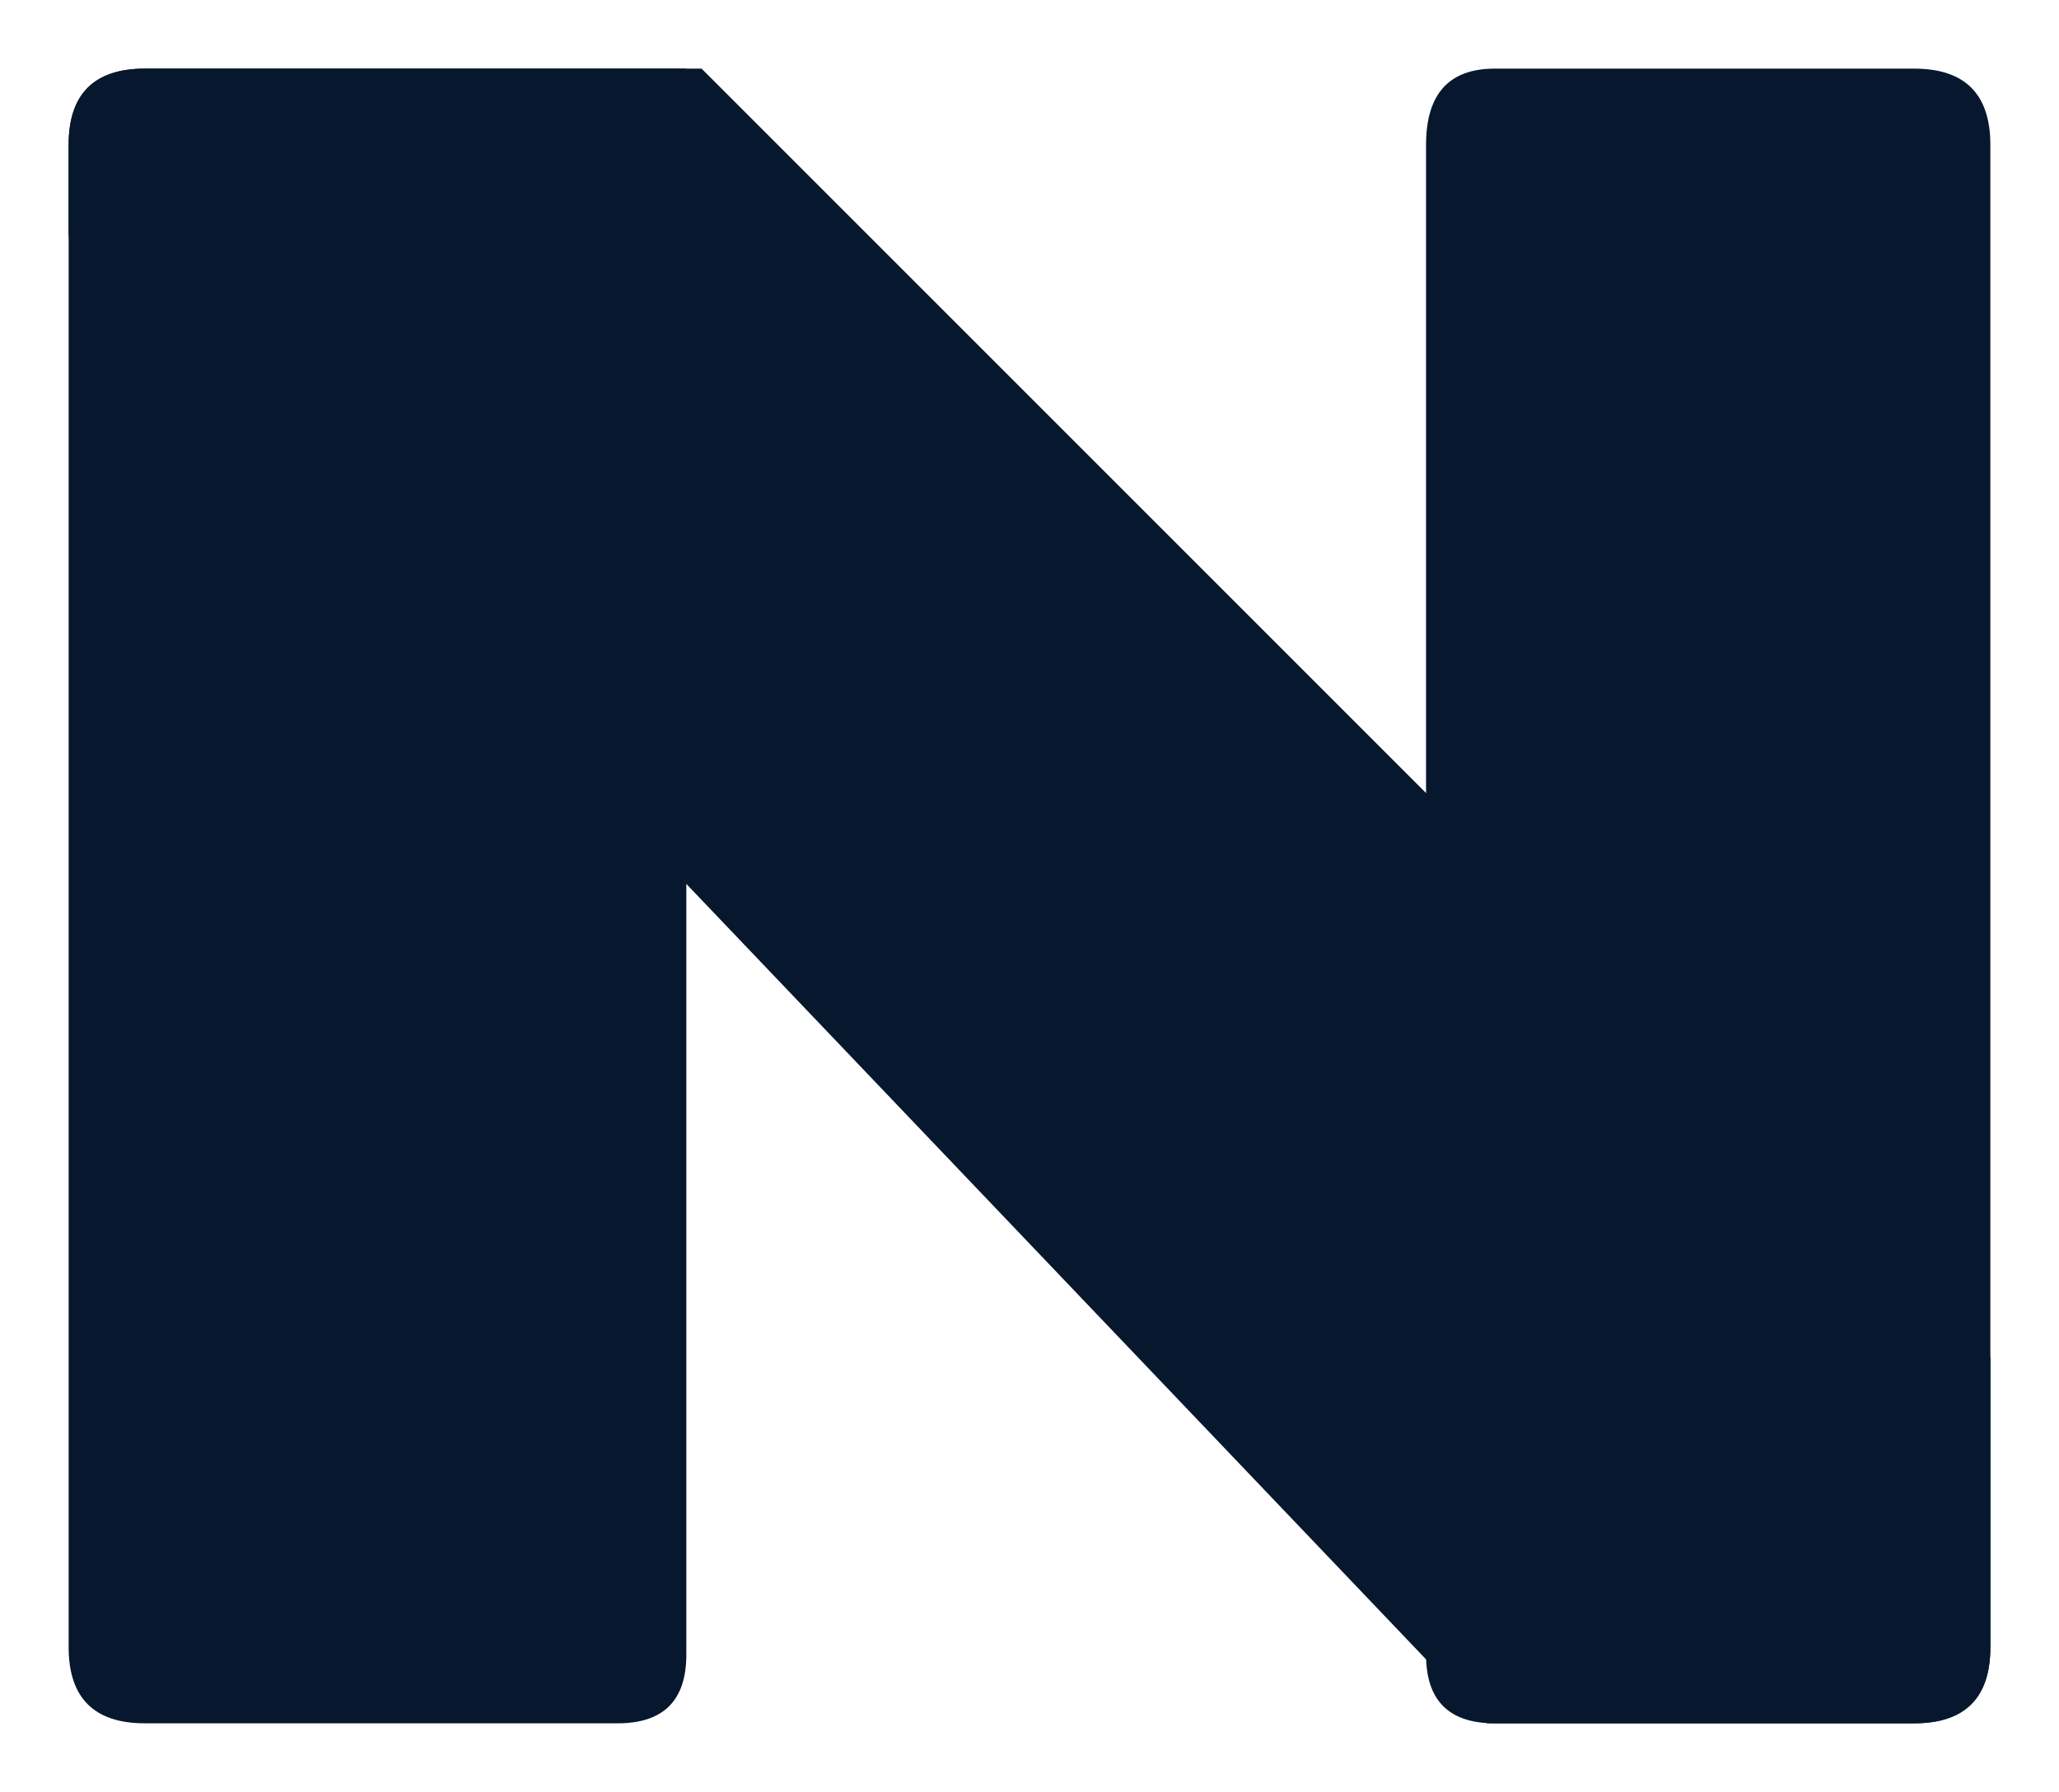
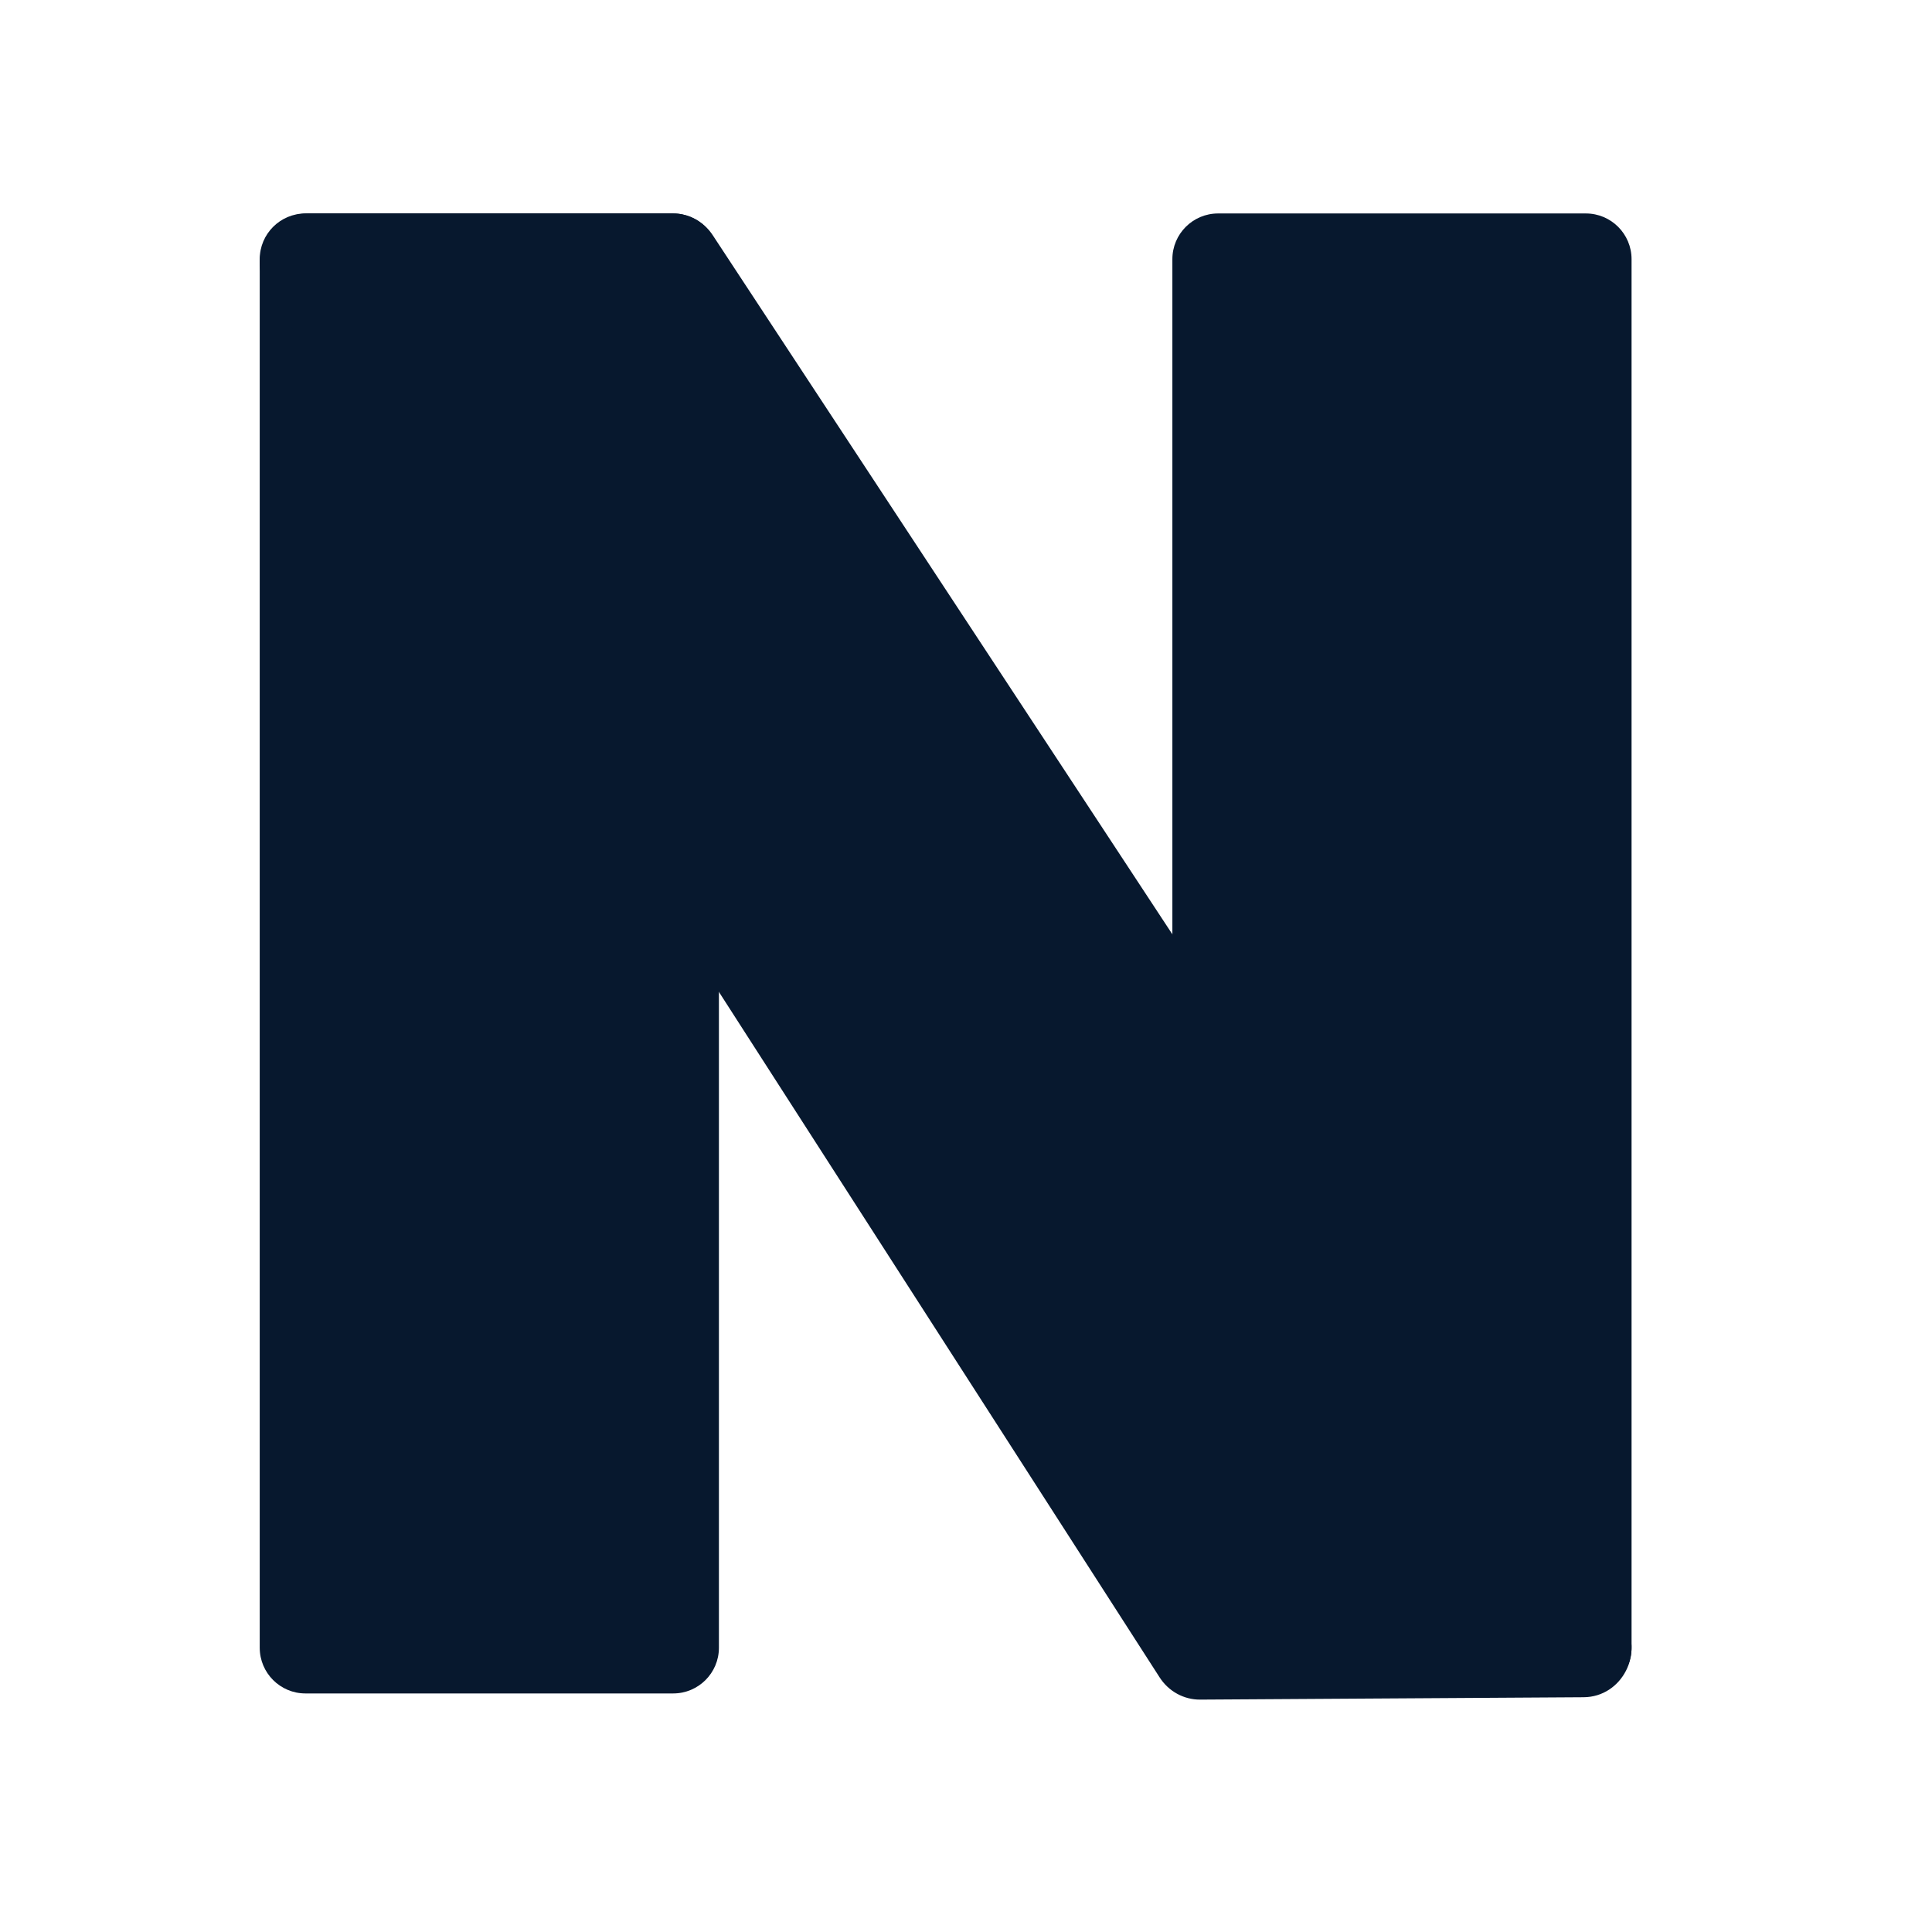
- <svg xmlns="http://www.w3.org/2000/svg" viewBox="0 0 540 470" role="img" aria-labelledby="title desc">
-   <g fill="#07182E">
-     <path d="M38 18H180V434Q180 452 162 452H38Q18 452 18 432V38Q18 18 38 18Z" />
-     <path d="M392 18H502Q522 18 522 38V432Q522 452 502 452H392Q374 452 374 434V38Q374 18 392 18Z" />
-     <path d="M38 18H184L522 356V432Q522 452 502 452H390L18 62V38Q18 18 38 18Z" />
-   </g>
+ <svg xmlns="http://www.w3.org/2000/svg" width="335" height="338" viewBox="0 0 335 338" fill="none">
+   <path d="M277.439 37.344H213.105C208.686 37.344 205.105 40.926 205.105 45.344V288.265C205.105 292.684 208.686 296.265 213.105 296.265H277.439C281.858 296.265 285.439 292.684 285.439 288.265V45.344C285.439 40.926 281.858 37.344 277.439 37.344Z" fill="#07182E" />
+   <path d="M117.774 37.344H53.439C49.021 37.344 45.439 40.926 45.439 45.344V288.265C45.439 292.684 49.021 296.265 53.439 296.265H117.774C122.192 296.265 125.774 292.684 125.774 288.265V45.344C125.774 40.926 122.192 37.344 117.774 37.344Z" fill="#07182E" />
+   <path d="M46.848 50.769C43.148 45.014 47.167 37.344 53.882 37.344L117.712 37.345C120.513 37.345 123.131 38.773 124.698 41.157L283.982 283.429C287.749 289.158 283.778 296.886 277.047 296.928L209.961 297.344C207.111 297.362 204.446 295.9 202.875 293.457L46.848 50.769Z" fill="#07182E" />
</svg>
